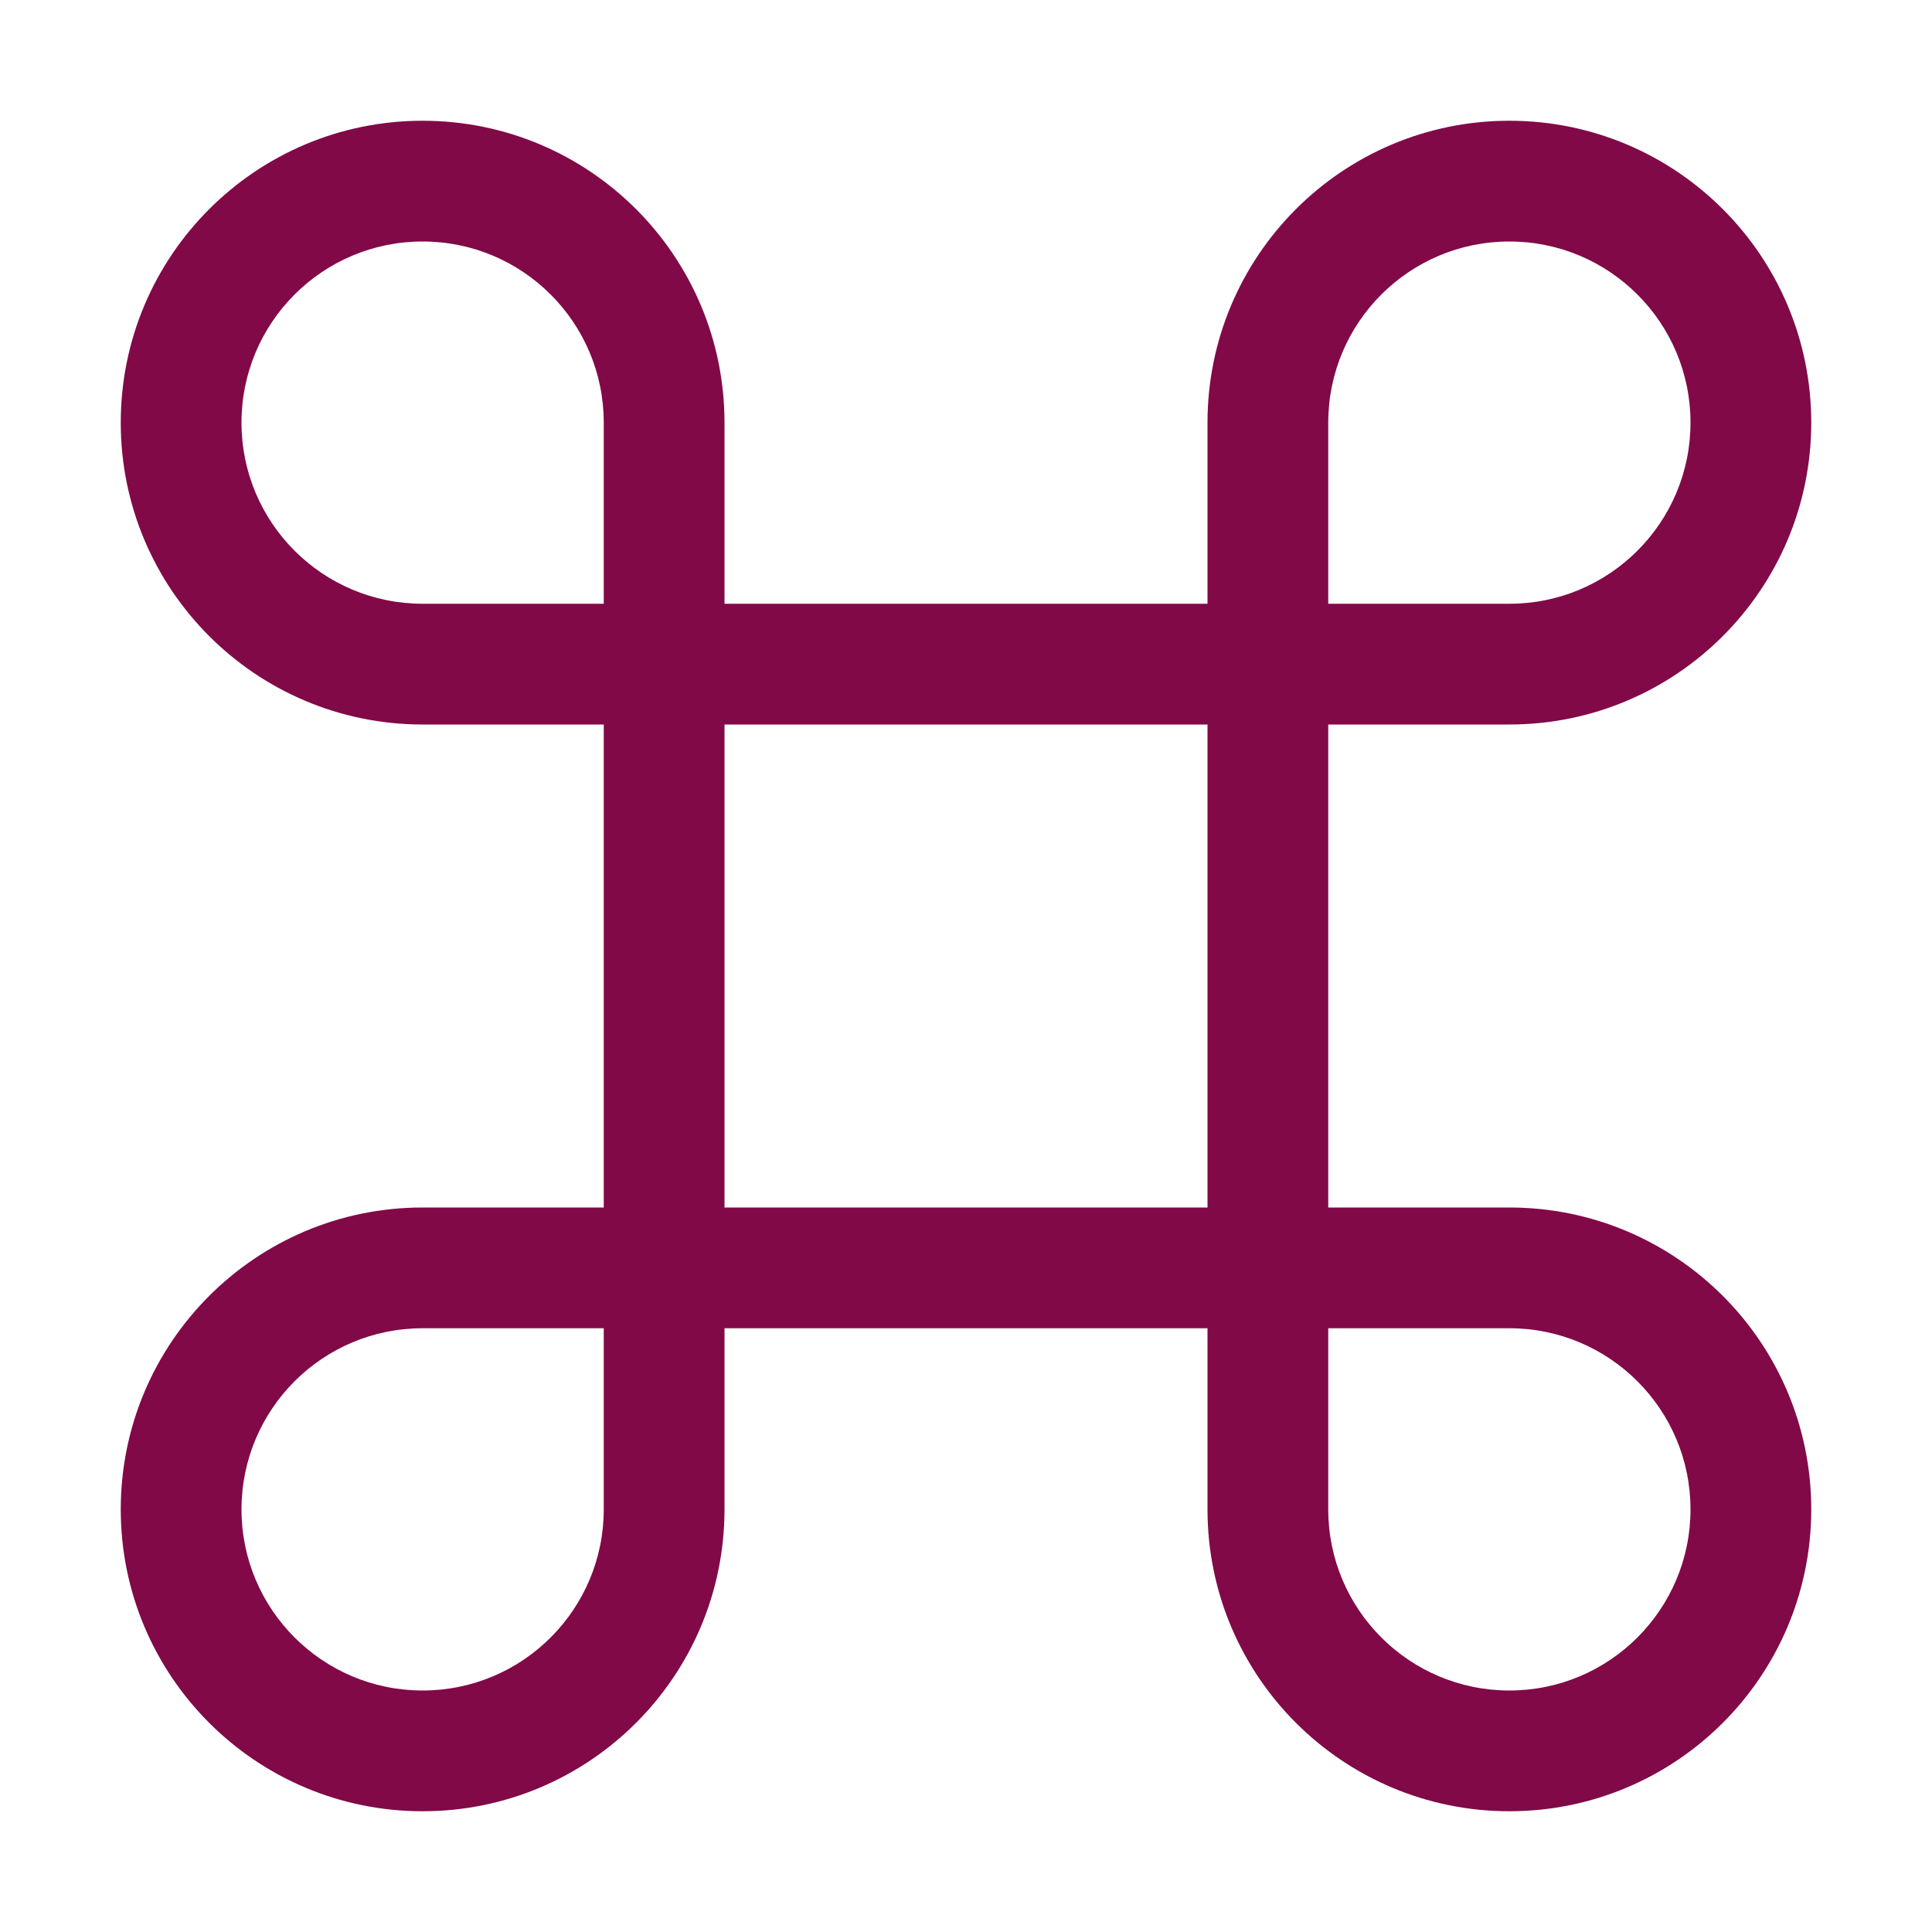
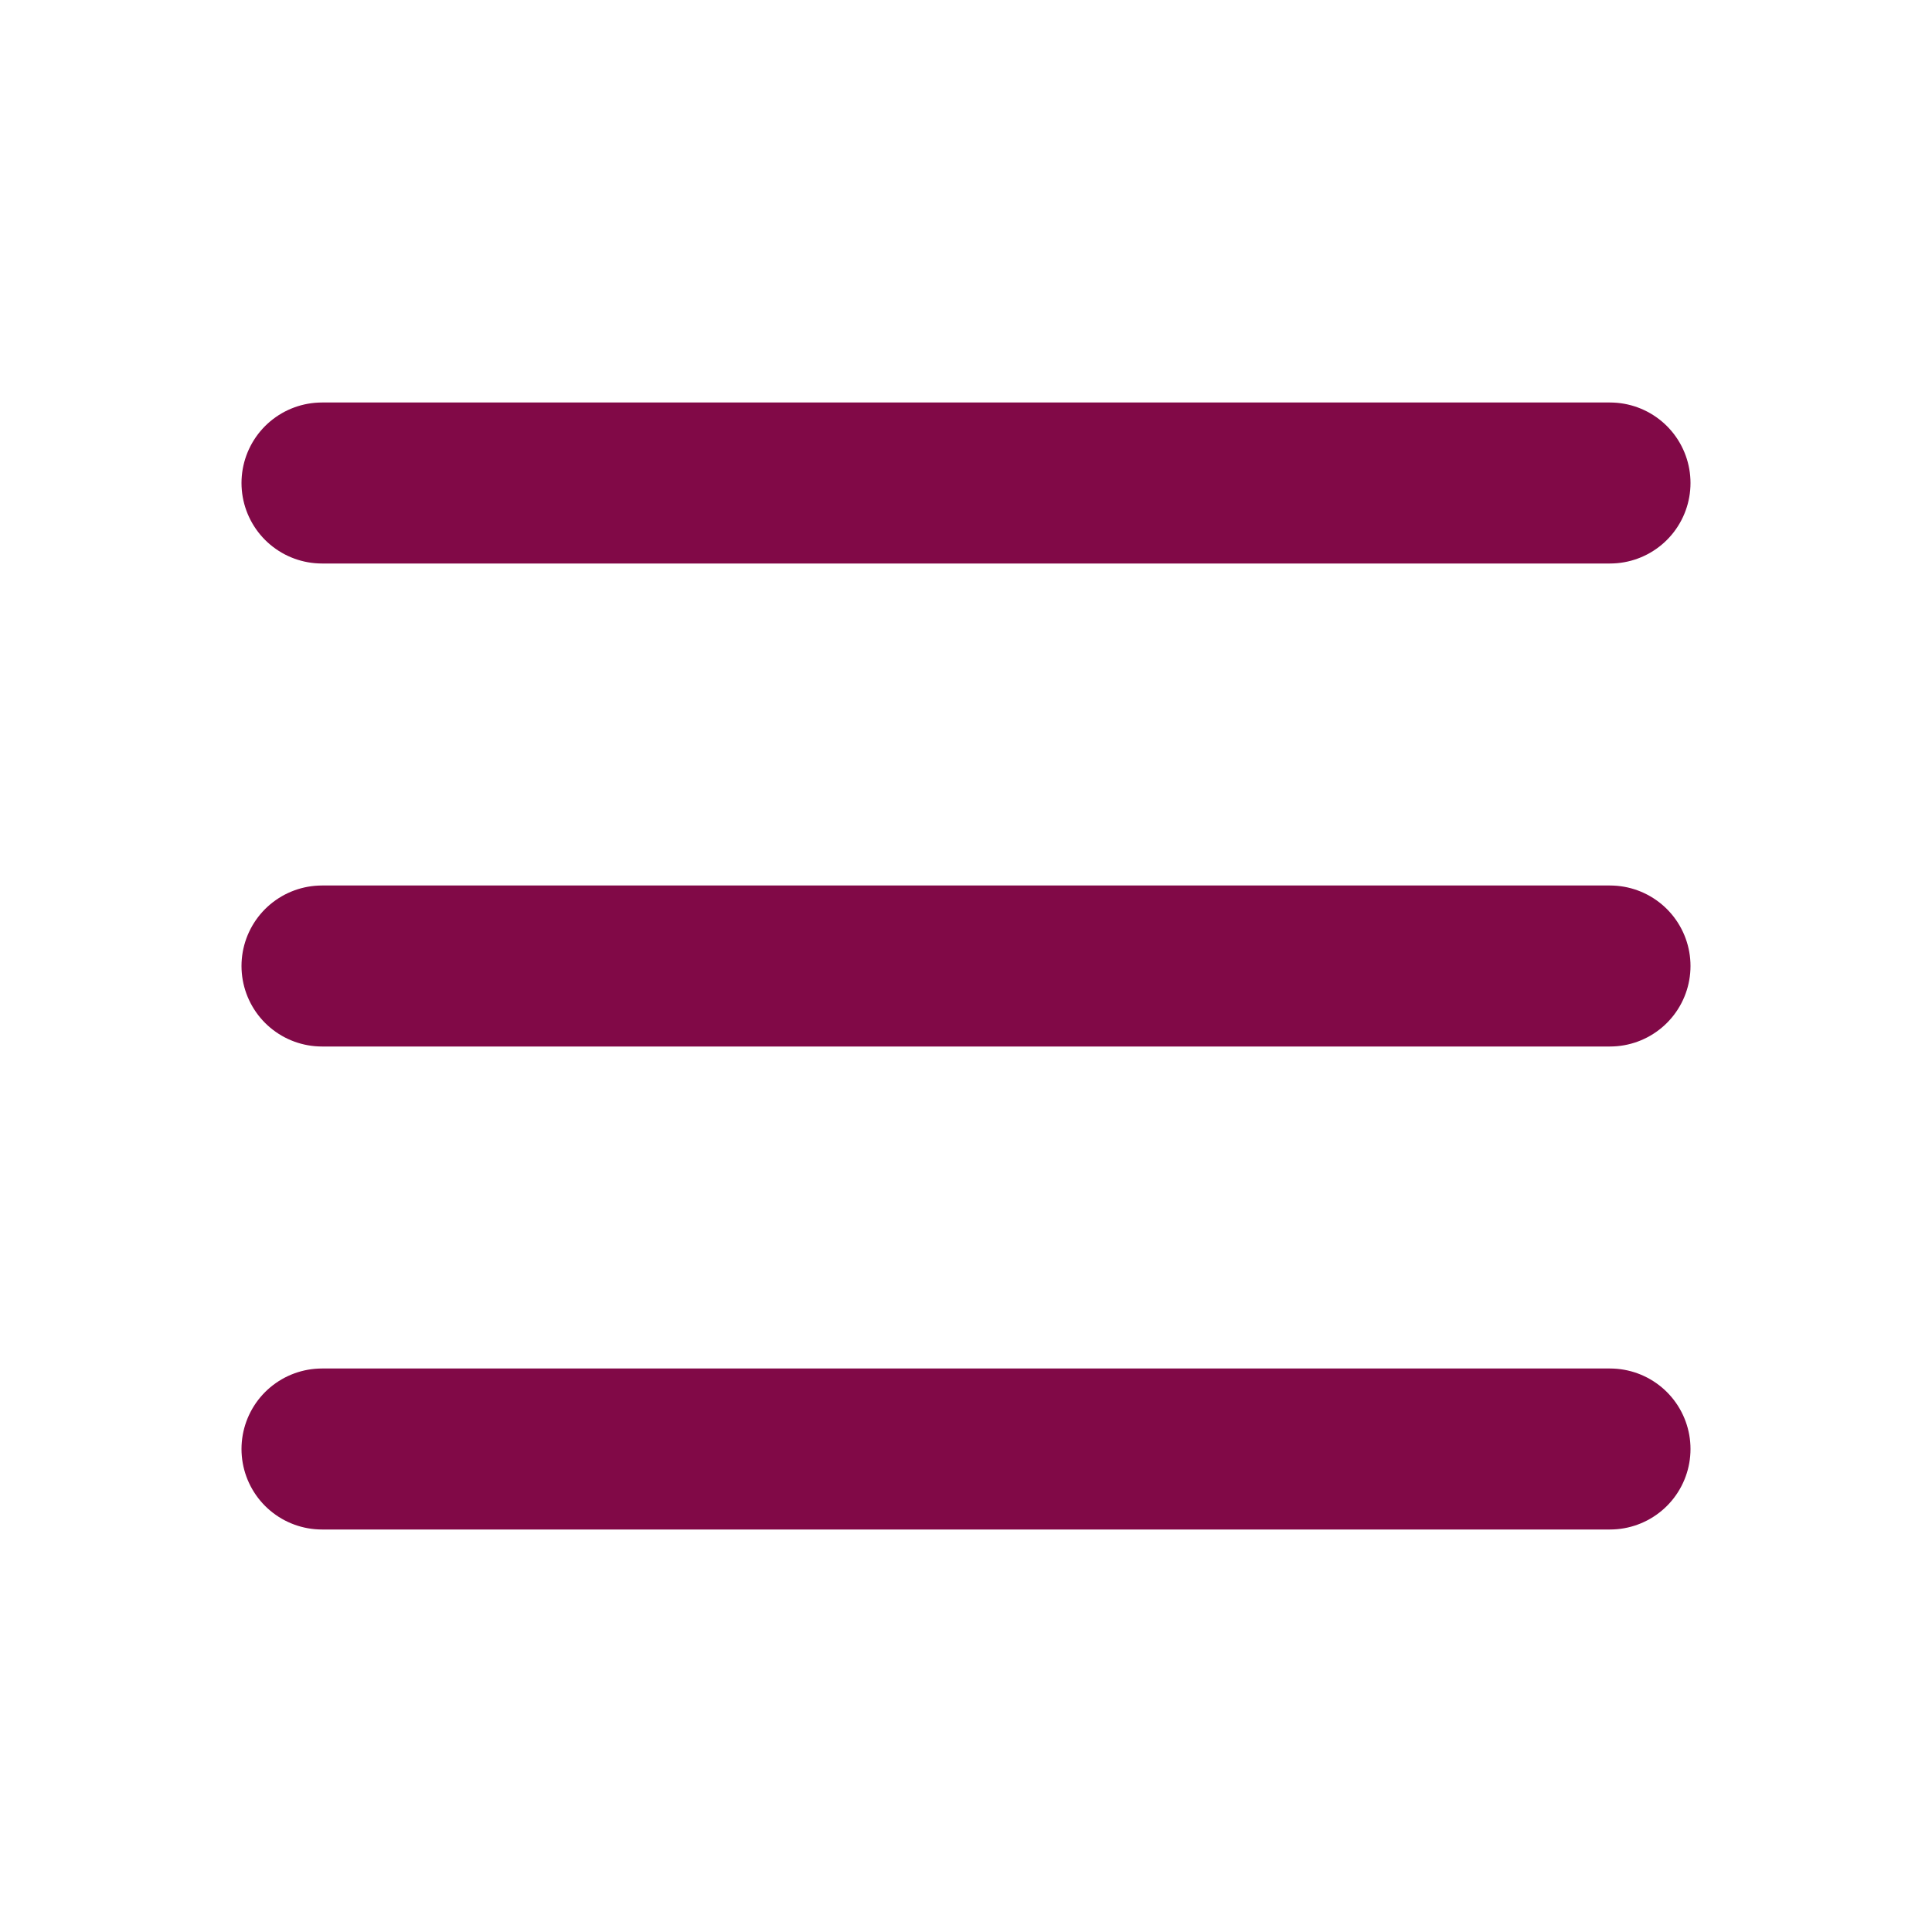
- <svg xmlns="http://www.w3.org/2000/svg" width="20" height="20" fill="#810947" class="bi bi-command" viewBox="0 0 16 16">
-   <path d="M3.5 2A1.5 1.5 0 0 1 5 3.5V5H3.5a1.5 1.5 0 1 1 0-3M6 5V3.5A2.5 2.5 0 1 0 3.5 6H5v4H3.5A2.5 2.5 0 1 0 6 12.5V11h4v1.5a2.5 2.5 0 1 0 2.5-2.5H11V6h1.5A2.5 2.5 0 1 0 10 3.5V5zm4 1v4H6V6zm1-1V3.5A1.5 1.5 0 1 1 12.5 5zm0 6h1.5a1.5 1.5 0 1 1-1.5 1.5zm-6 0v1.5A1.5 1.5 0 1 1 3.5 11z" />
+ <svg xmlns="http://www.w3.org/2000/svg" viewBox="0 0 24 24" fill="none">
+   <g id="SVGRepo_bgCarrier" stroke-width="0" />
+   <g id="SVGRepo_tracerCarrier" stroke-linecap="round" stroke-linejoin="round" />
+   <g id="SVGRepo_iconCarrier">
+     <path d="M4 18L20 18" stroke="#810947" stroke-width="2" stroke-linecap="round" />
+     <path d="M4 12L20 12" stroke="#810947" stroke-width="2" stroke-linecap="round" />
+     <path d="M4 6L20 6" stroke="#810947" stroke-width="2" stroke-linecap="round" />
+   </g>
</svg>
